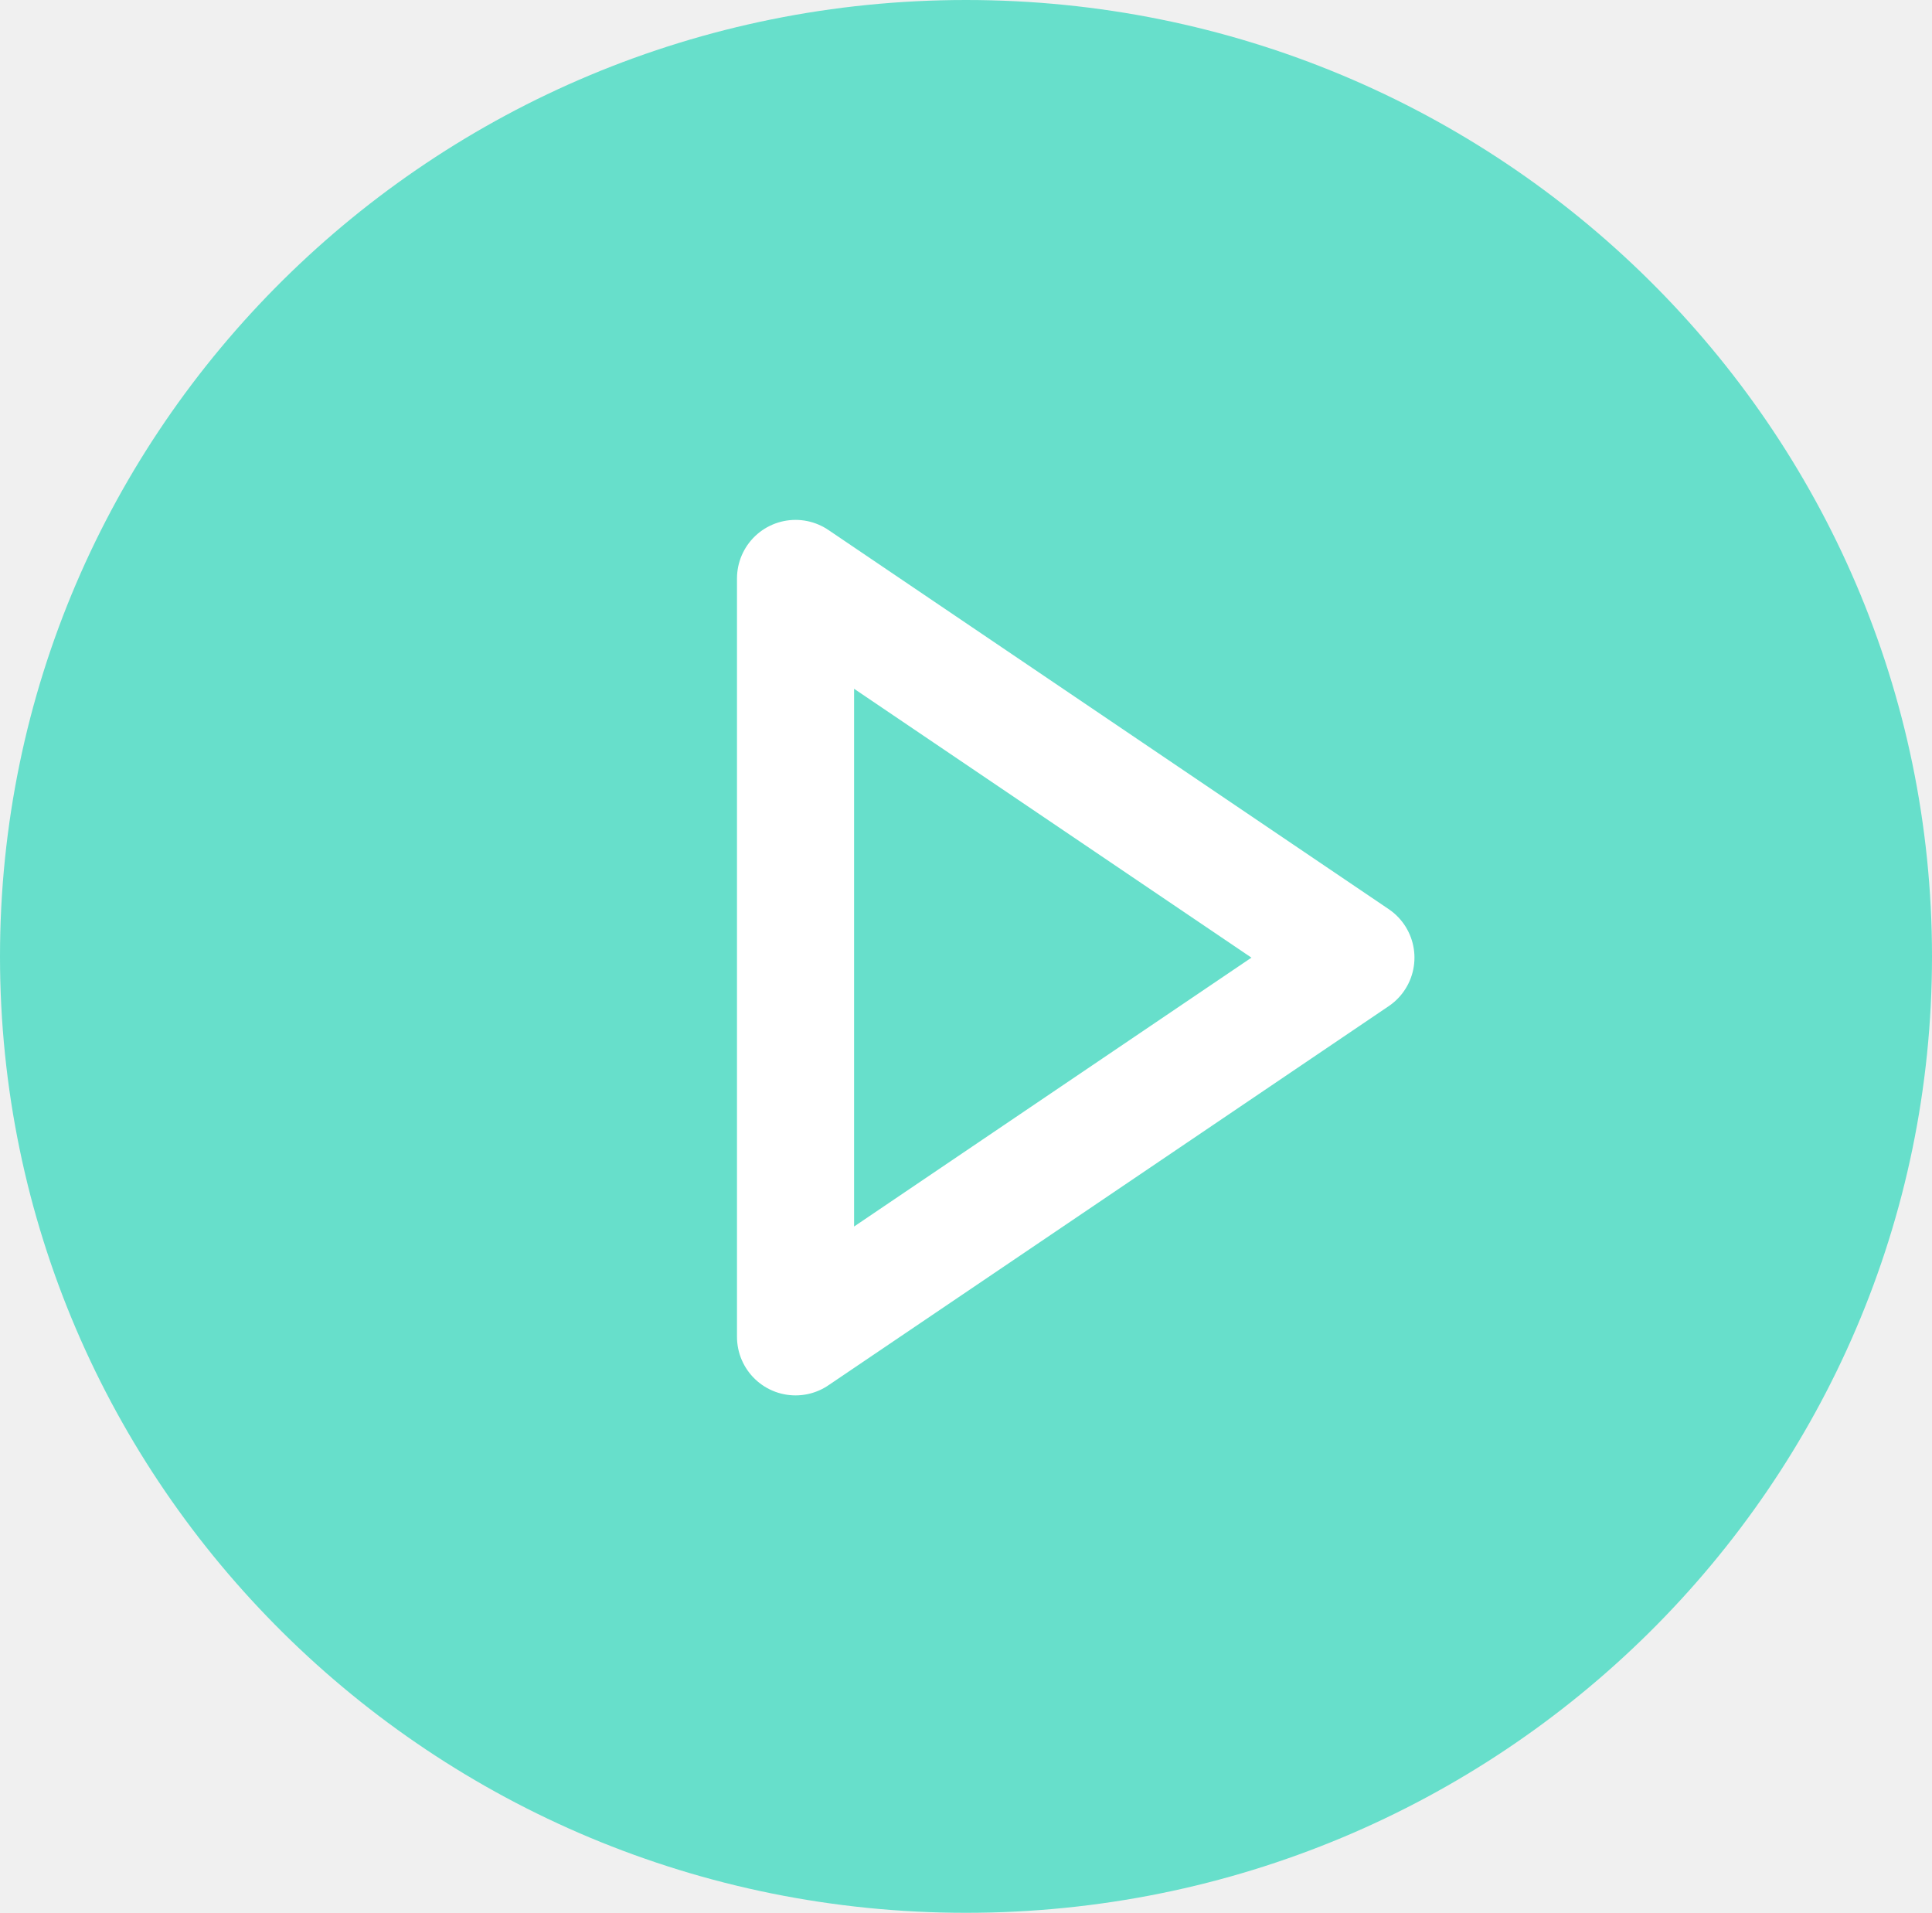
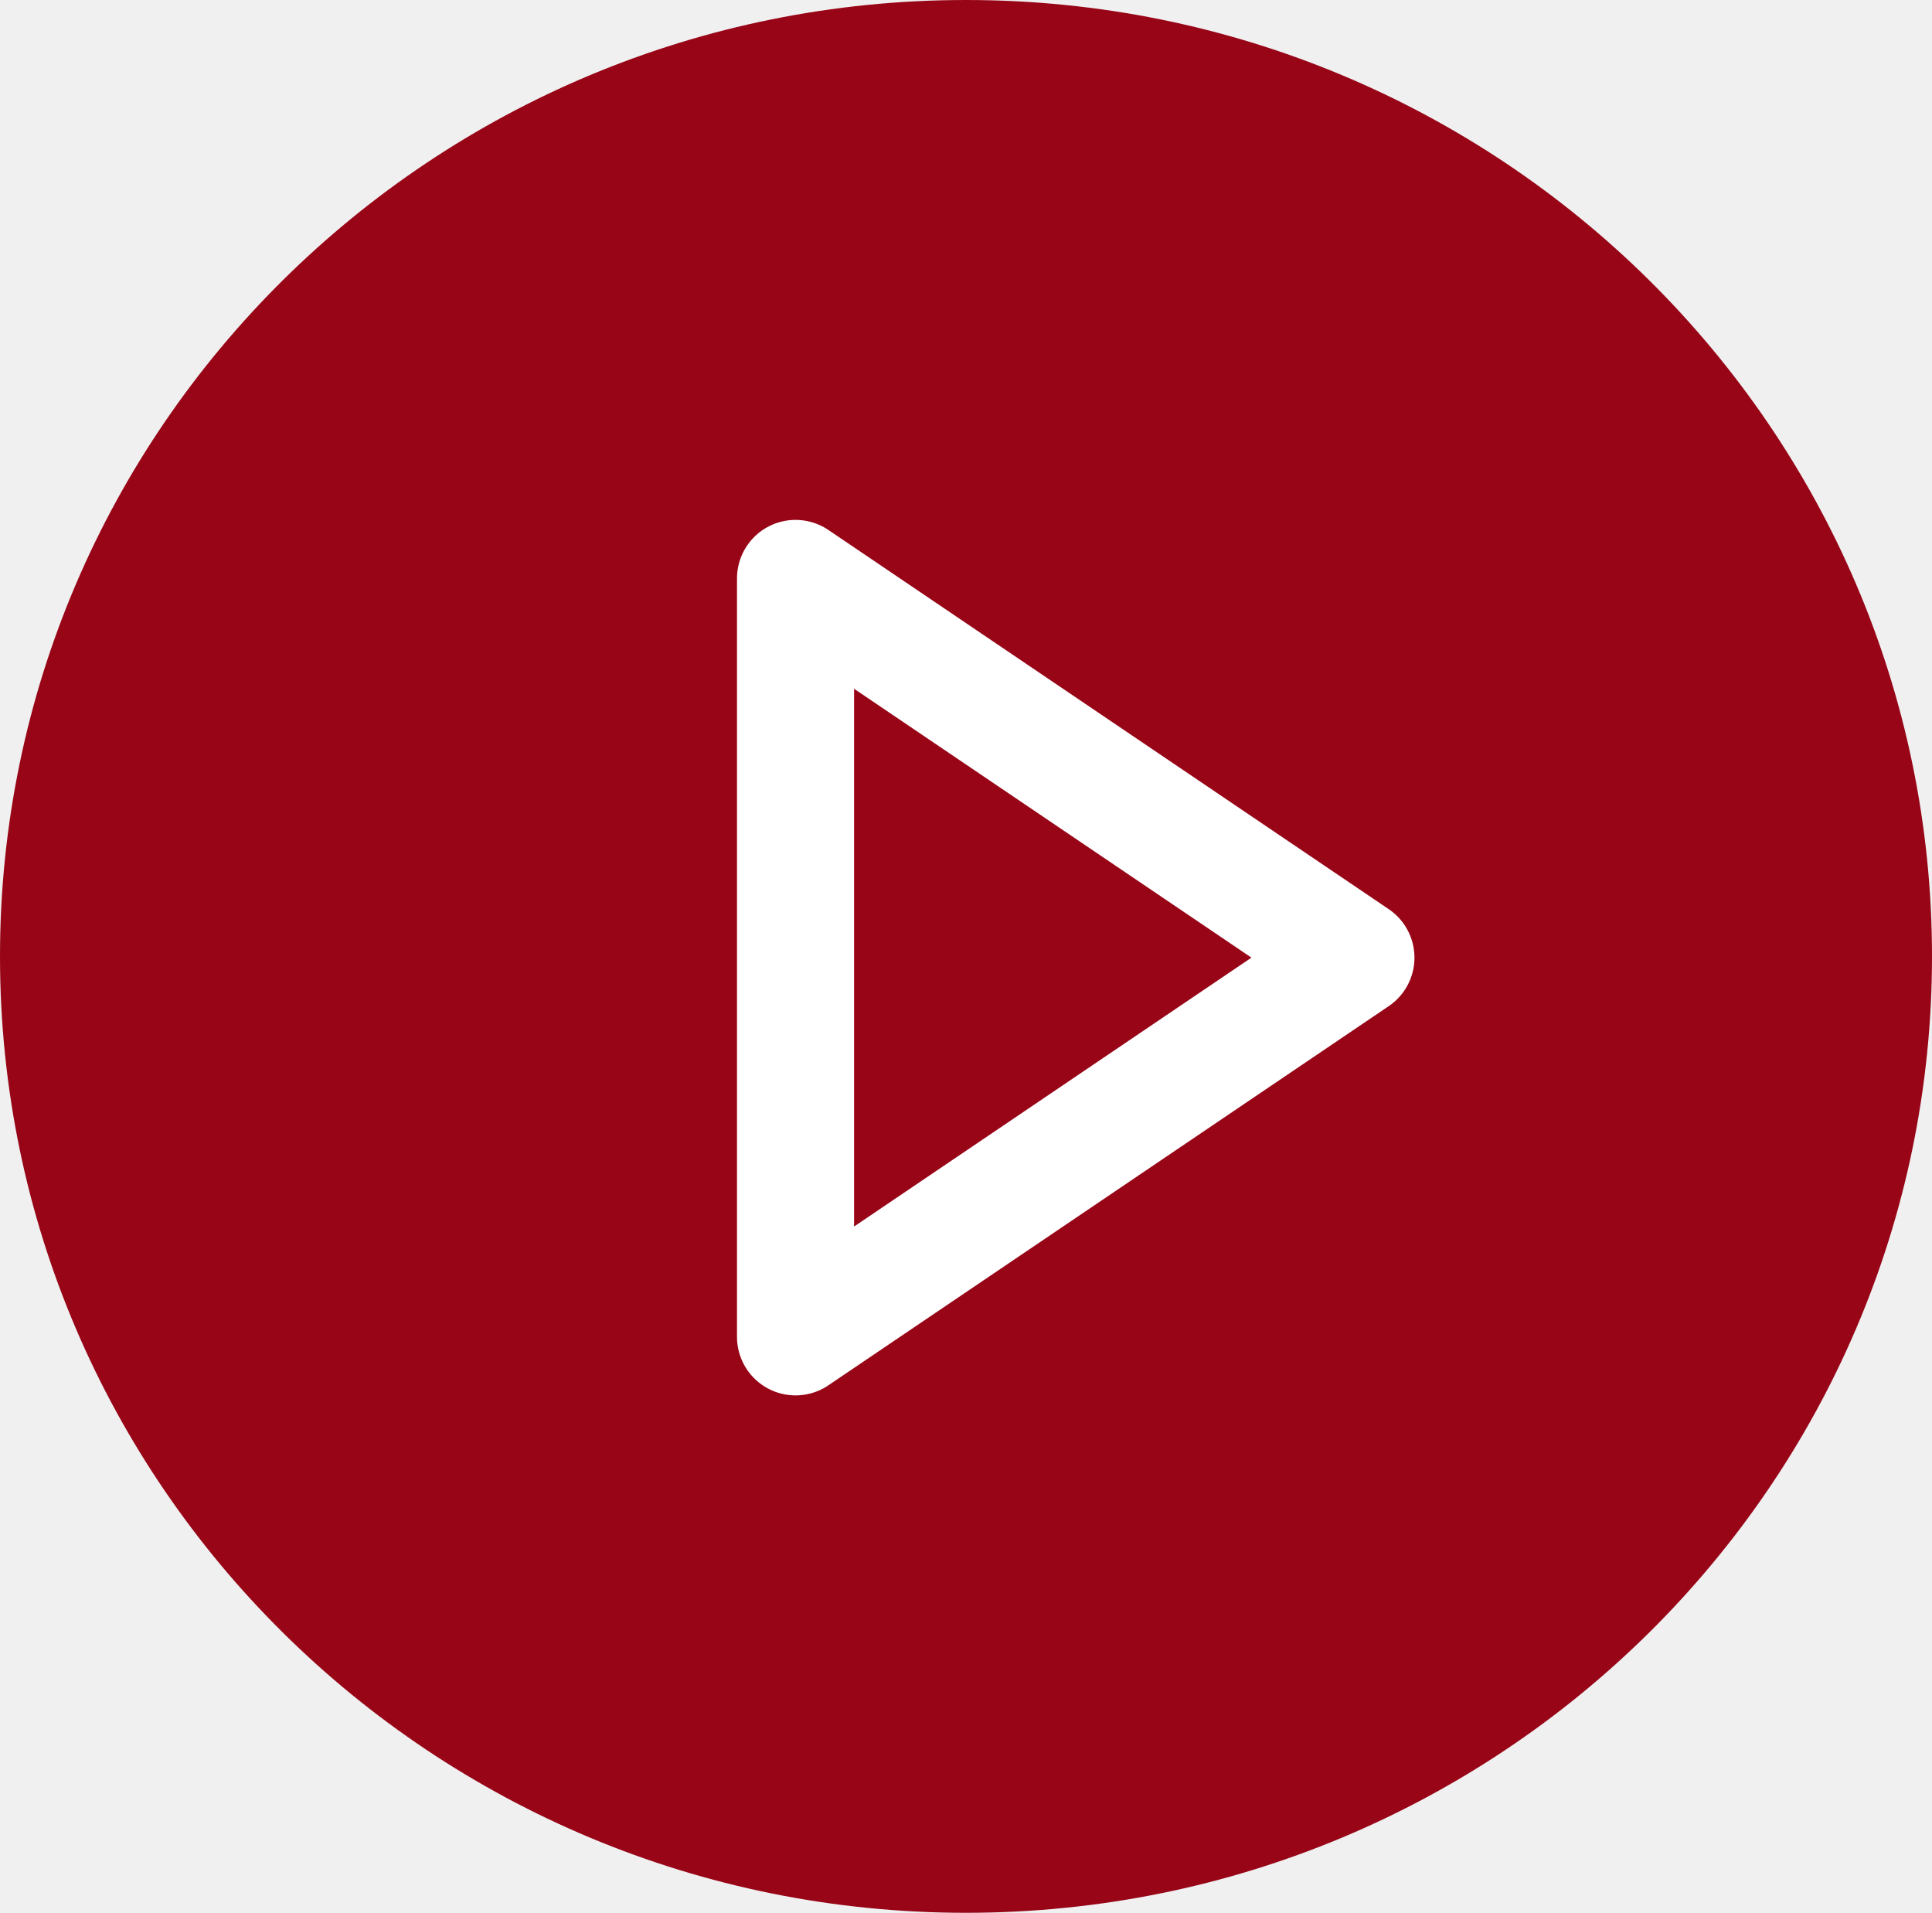
<svg xmlns="http://www.w3.org/2000/svg" width="99" height="98" viewBox="0 0 99 98">
  <defs>
    <style>
      .cls-1 {
-         fill: #67dfcb;
+         fill: #970517;
      }

      .cls-2 {
        fill: none;
        stroke: #fff;
        stroke-linecap: round;
        stroke-linejoin: round;
        stroke-width: 6px;
      }
    </style>
  </defs>
  <g id="Group_513" data-name="Group 513" transform="translate(0.31 -0.383)">
    <ellipse id="Ellipse_8" data-name="Ellipse 8" class="cls-1" cx="49.5" cy="49" rx="49.5" ry="49" transform="translate(-0.31 0.383)" />
    <path id="Path_464" data-name="Path 464" class="cls-2" d="M660.377,254.387l-28.715-19.428v38.855Z" transform="translate(-591.207 -204.94)" />
  </g>
</svg>
